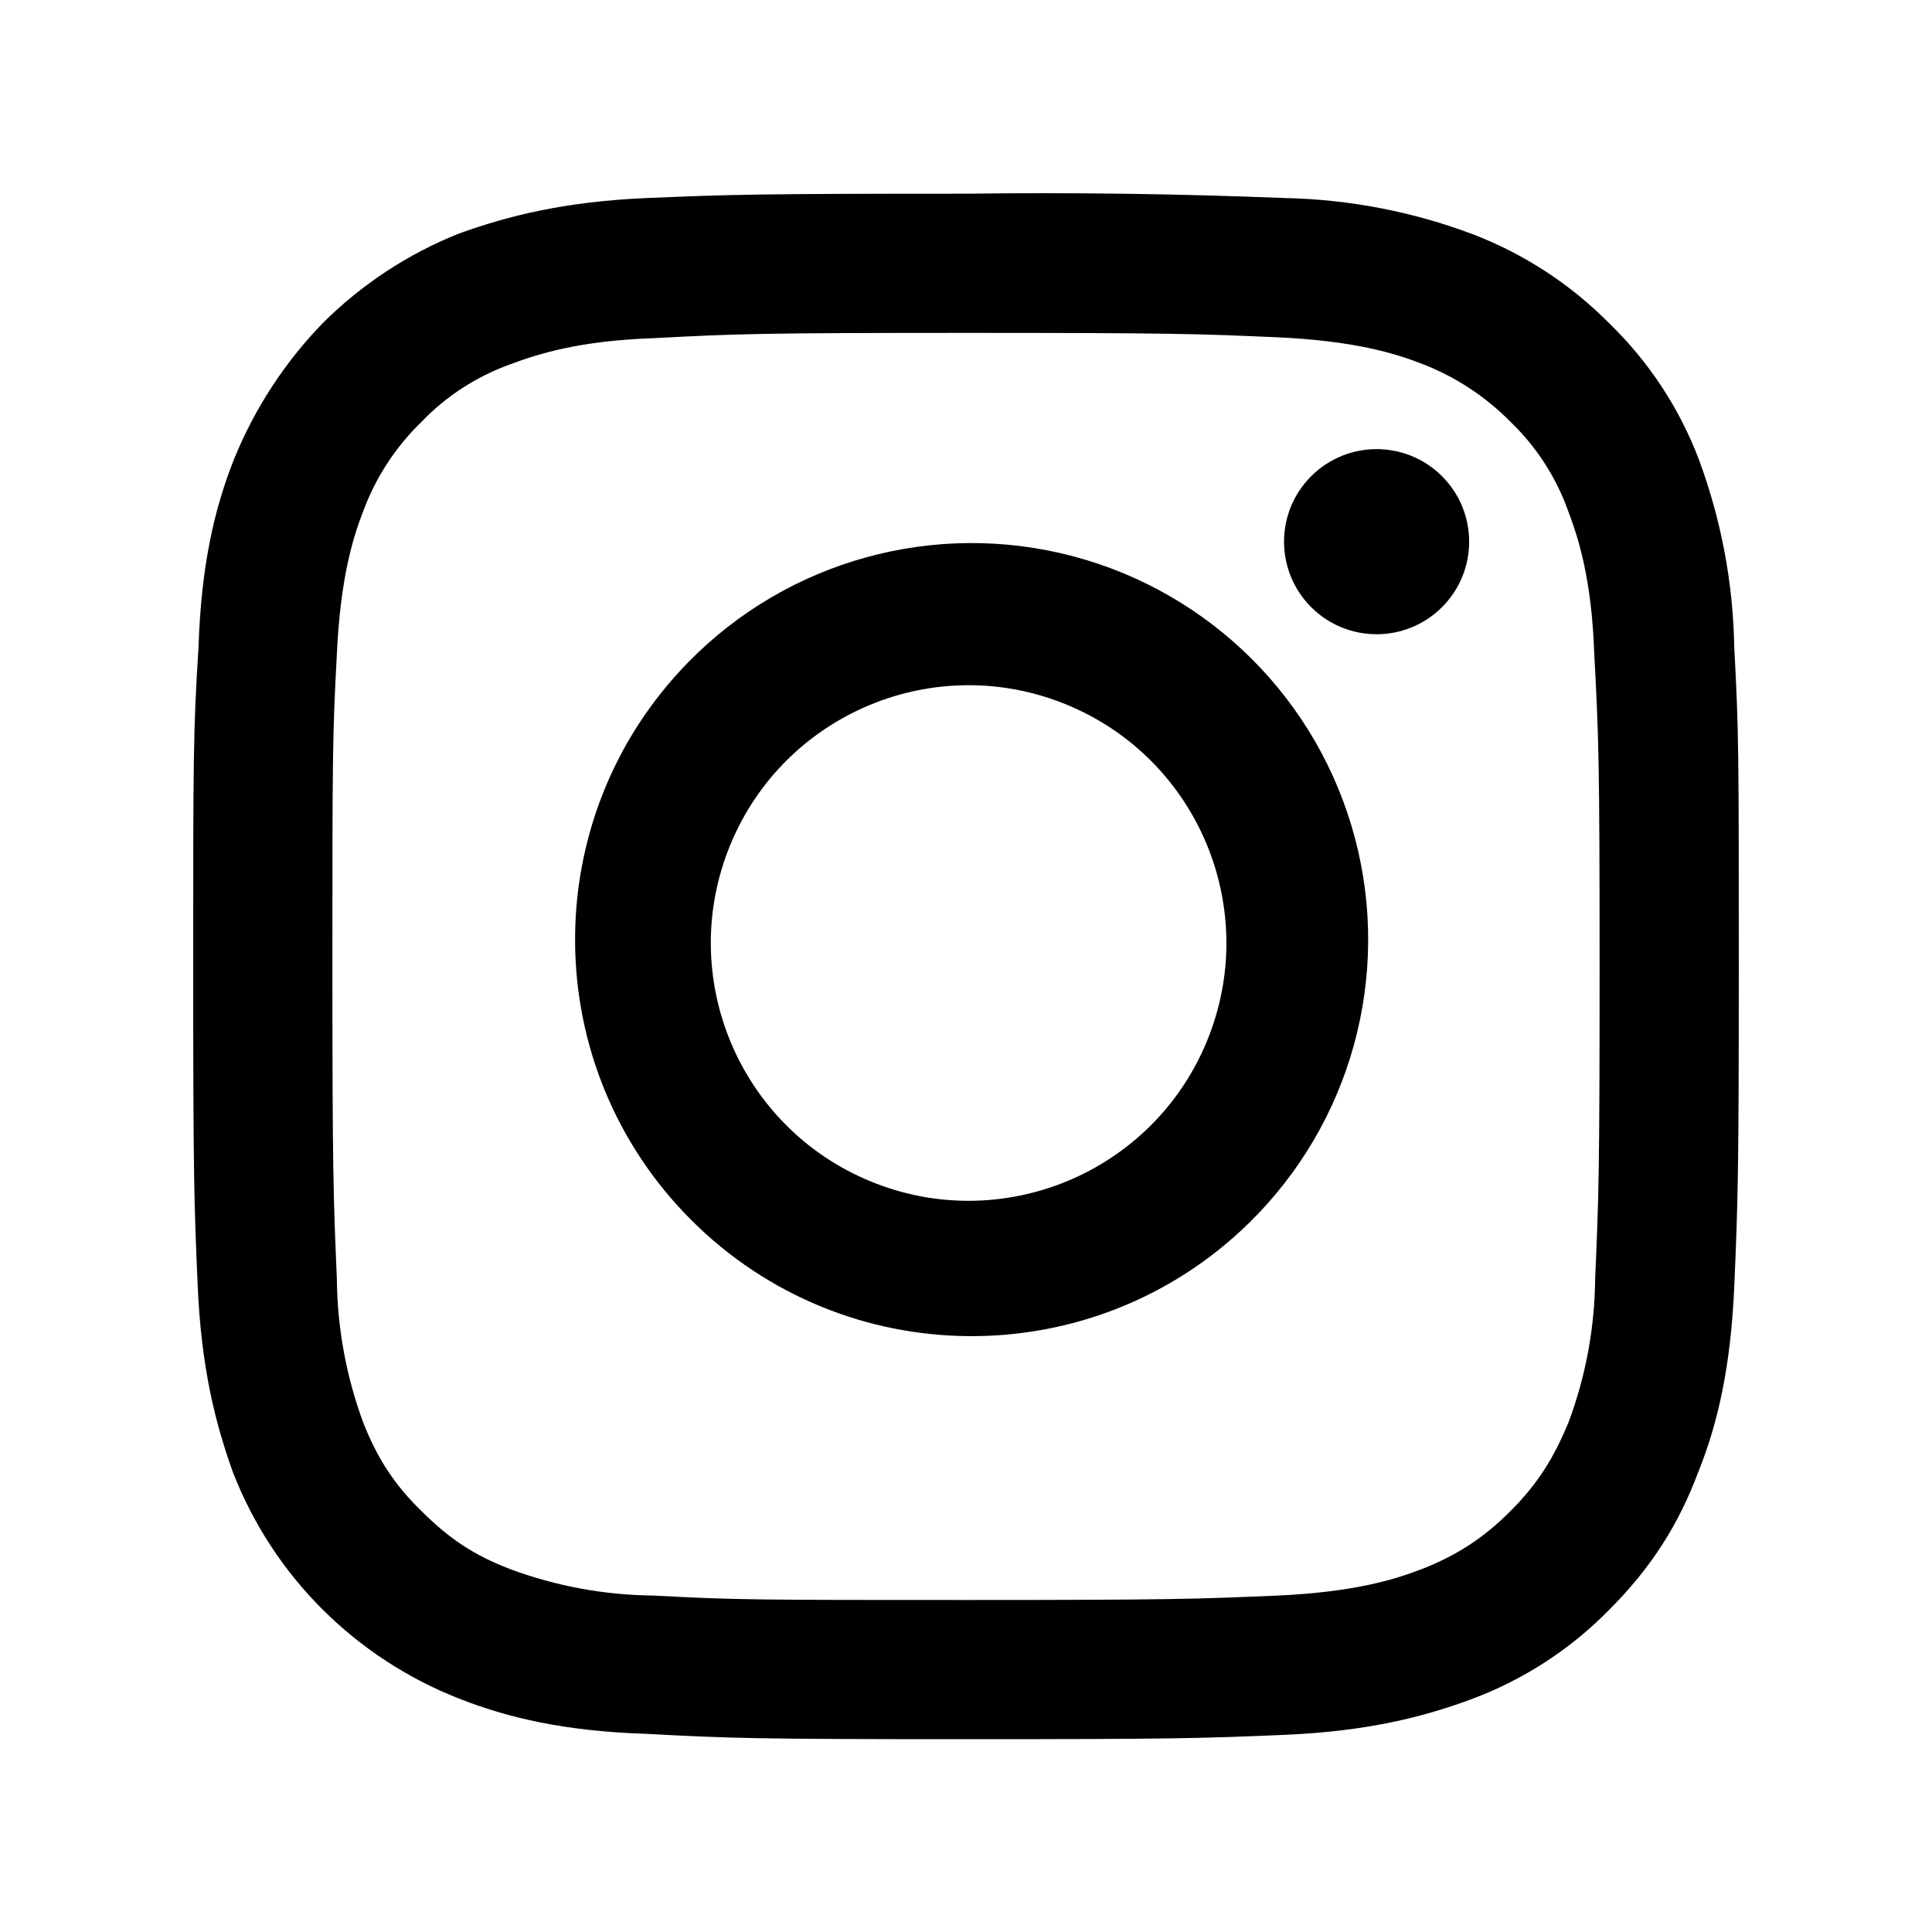
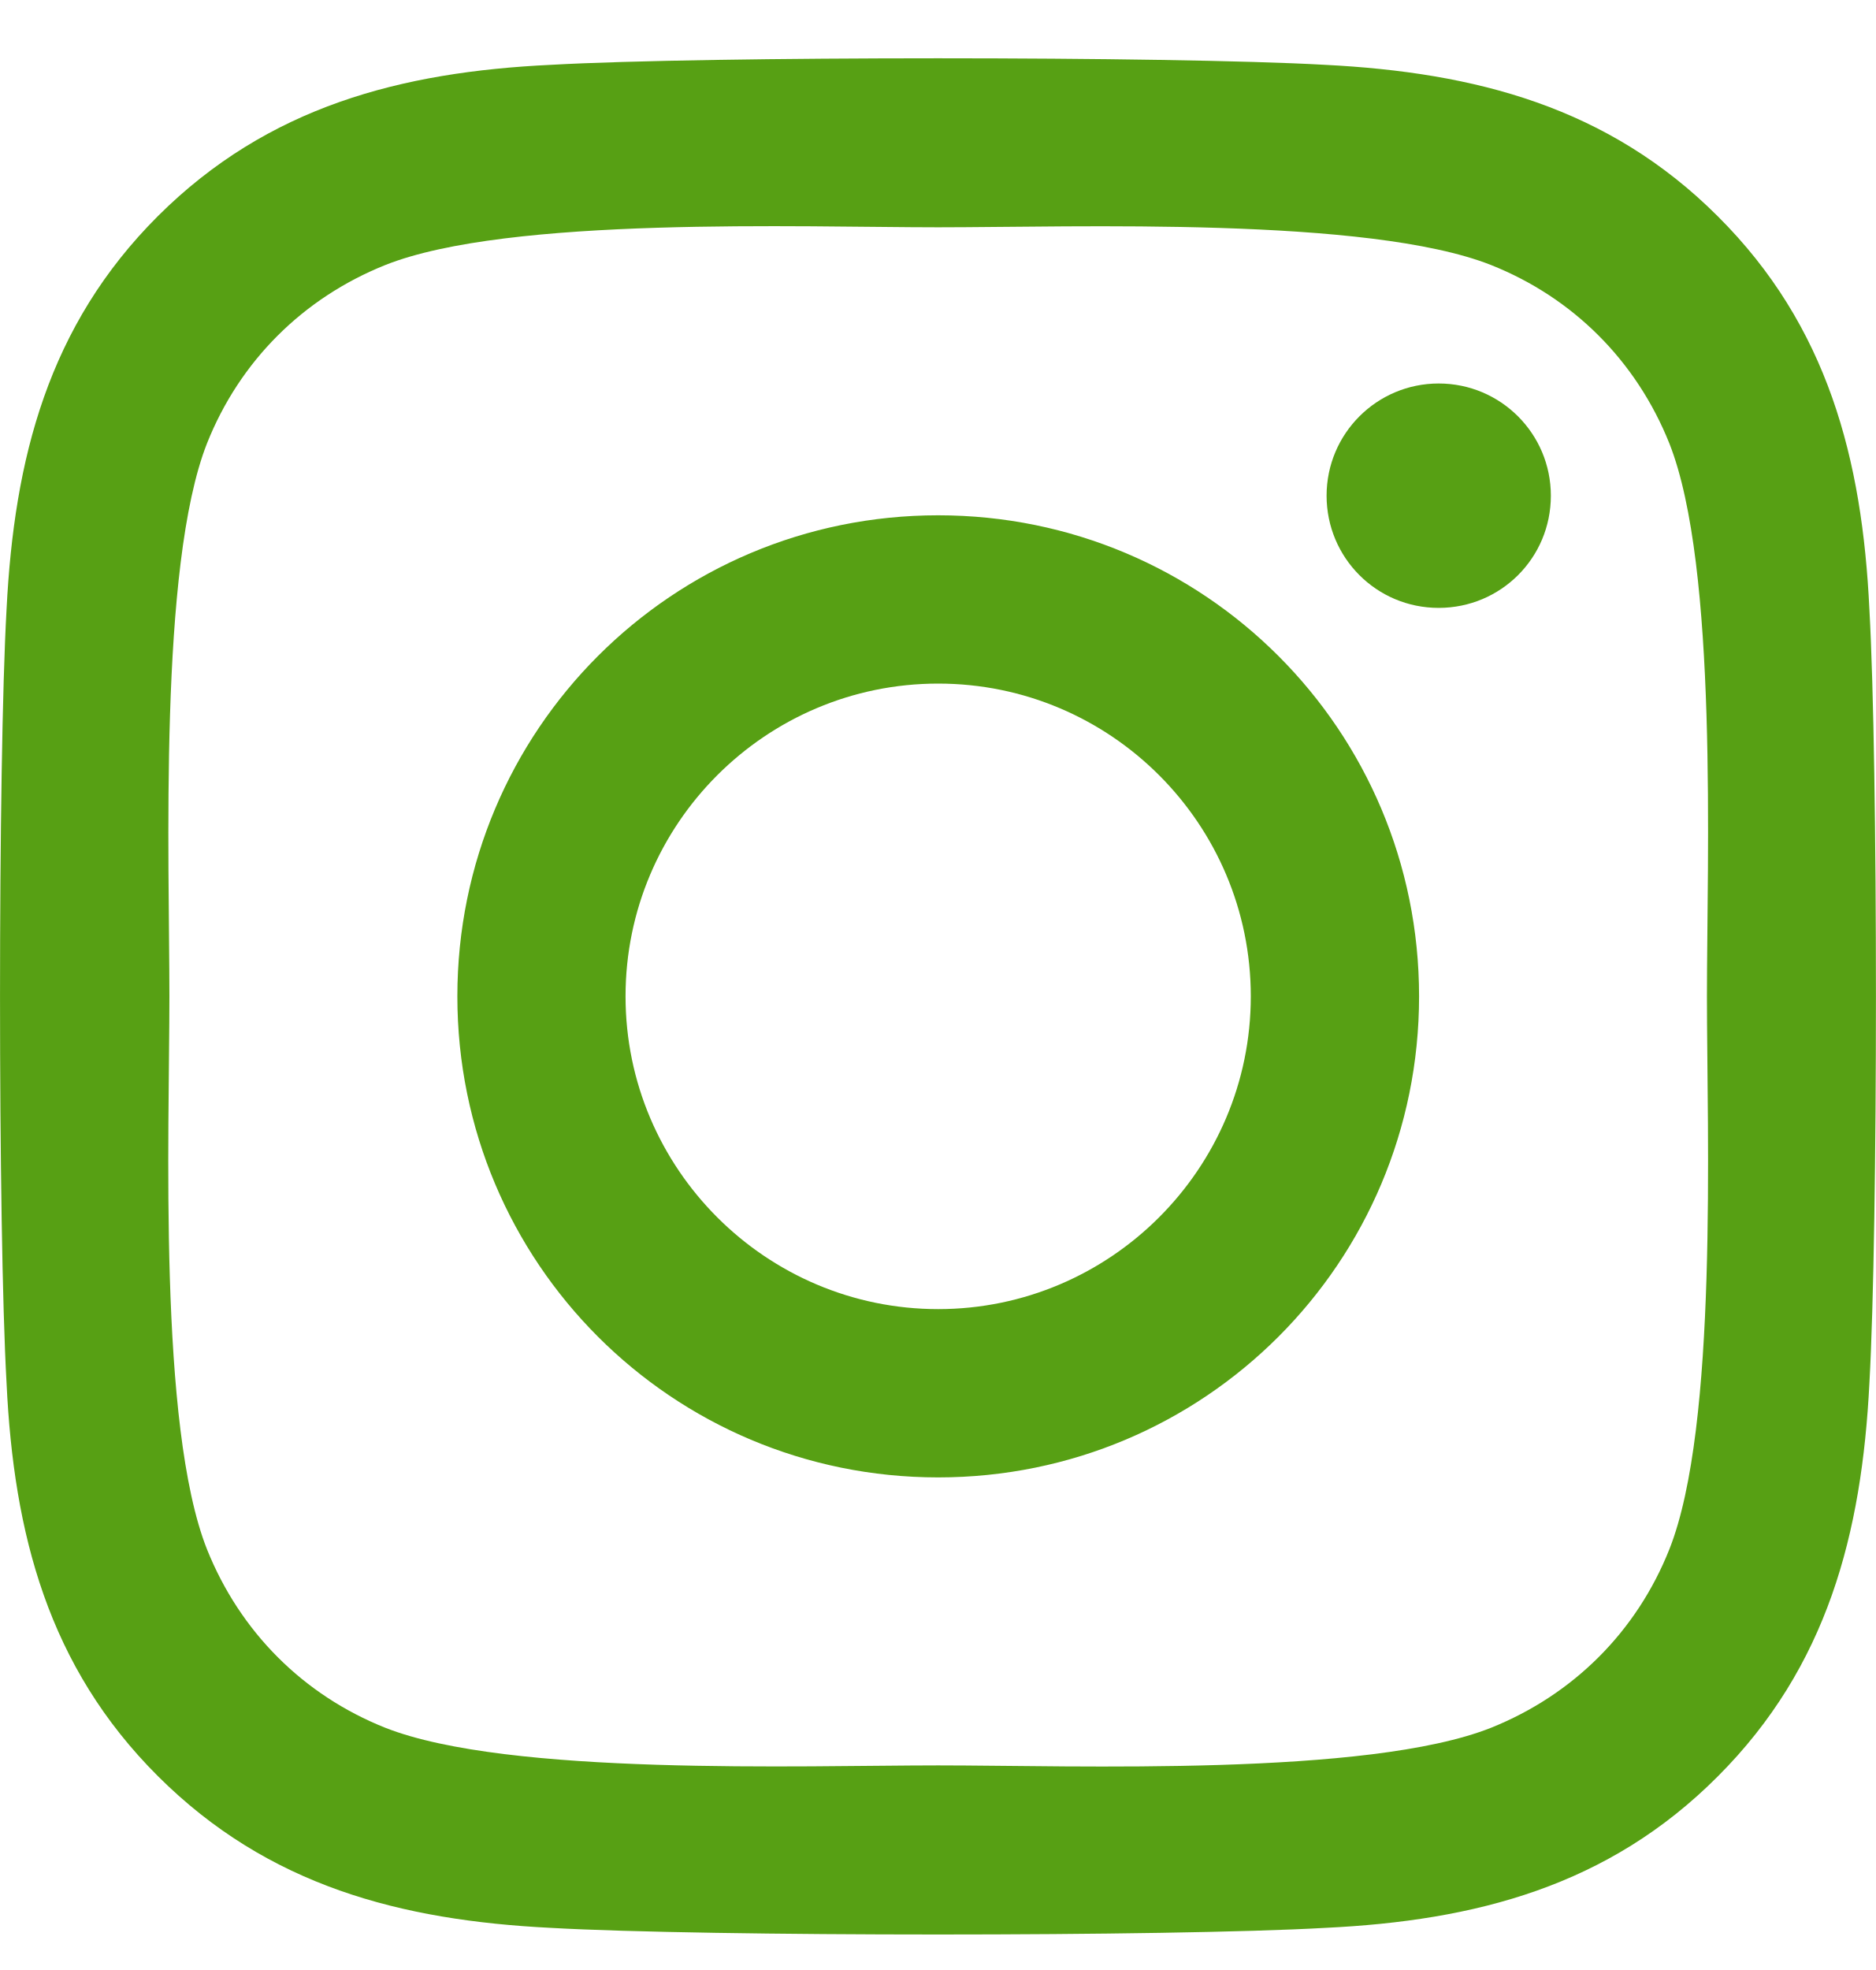
- <svg class="icon icon-instagram" viewBox="0 0 20 20">
-   <path fill="currentColor" fill-rule="evenodd" d="M13.23 3.492c-.84-.037-1.096-.046-3.23-.046-2.144 0-2.39.01-3.238.055-.776.027-1.195.164-1.487.273a2.4 2.4 0 0 0-.912.593 2.5 2.5 0 0 0-.602.922c-.11.282-.238.702-.274 1.486-.046.84-.046 1.095-.046 3.23s.01 2.39.046 3.229c.004.51.097 1.016.274 1.495.145.365.319.639.602.913.282.282.538.456.92.602.474.176.974.268 1.479.273.848.046 1.103.046 3.238.046s2.39-.01 3.23-.046c.784-.036 1.203-.164 1.486-.273.374-.146.648-.329.921-.602.283-.283.447-.548.602-.922.177-.476.27-.979.274-1.486.037-.84.046-1.095.046-3.23s-.01-2.39-.055-3.229c-.027-.784-.164-1.204-.274-1.495a2.4 2.4 0 0 0-.593-.913 2.6 2.6 0 0 0-.92-.602c-.284-.11-.703-.237-1.488-.273ZM6.697 2.05c.857-.036 1.131-.045 3.302-.045a63 63 0 0 1 3.302.045c.664.014 1.321.14 1.943.374a4 4 0 0 1 1.414.922c.41.397.728.88.93 1.414.23.622.354 1.279.365 1.942C18 7.56 18 7.824 18 10.005c0 2.17-.01 2.444-.046 3.292-.036.858-.173 1.442-.374 1.943-.2.53-.474.976-.92 1.423a3.9 3.9 0 0 1-1.415.922c-.51.191-1.095.337-1.943.374-.857.036-1.122.045-3.302.045-2.171 0-2.445-.009-3.302-.055-.849-.027-1.432-.164-1.943-.364a4.15 4.15 0 0 1-1.414-.922 4.1 4.1 0 0 1-.93-1.423c-.183-.51-.329-1.085-.365-1.943C2.009 12.45 2 12.167 2 10.004c0-2.161 0-2.435.055-3.302.027-.848.164-1.432.365-1.942a4.4 4.4 0 0 1 .92-1.414 4.2 4.2 0 0 1 1.415-.93c.51-.183 1.094-.33 1.943-.366Zm.427 4.806a4.105 4.105 0 1 1 5.805 5.805 4.105 4.105 0 0 1-5.805-5.805m1.882 5.371a2.668 2.668 0 1 0 2.042-4.93 2.668 2.668 0 0 0-2.042 4.93m5.922-5.942a.958.958 0 1 1-1.355-1.355.958.958 0 0 1 1.355 1.355" clip-rule="evenodd" />
+ <svg xmlns="http://www.w3.org/2000/svg" class="icon icon-instagram" width="20" height="21" viewBox="0 0 20 21" fill="none">
+   <path d="M10.002 5.493C7.165 5.493 4.876 7.783 4.876 10.621C4.876 13.459 7.165 15.749 10.002 15.749C12.84 15.749 15.129 13.459 15.129 10.621C15.129 7.783 12.84 5.493 10.002 5.493ZM10.002 13.955C8.168 13.955 6.669 12.46 6.669 10.621C6.669 8.782 8.164 7.287 10.002 7.287C11.841 7.287 13.335 8.782 13.335 10.621C13.335 12.46 11.836 13.955 10.002 13.955ZM16.534 5.284C16.534 5.949 15.999 6.48 15.338 6.48C14.674 6.48 14.143 5.944 14.143 5.284C14.143 4.623 14.678 4.088 15.338 4.088C15.999 4.088 16.534 4.623 16.534 5.284ZM19.93 6.497C19.854 4.895 19.488 3.476 18.315 2.307C17.146 1.138 15.727 0.772 14.125 0.691C12.474 0.598 7.526 0.598 5.875 0.691C4.278 0.767 2.859 1.133 1.685 2.302C0.512 3.472 0.151 4.891 0.07 6.493C-0.023 8.144 -0.023 13.094 0.07 14.745C0.146 16.347 0.512 17.766 1.685 18.935C2.859 20.105 4.273 20.471 5.875 20.551C7.526 20.645 12.474 20.645 14.125 20.551C15.727 20.475 17.146 20.109 18.315 18.935C19.483 17.766 19.849 16.347 19.93 14.745C20.023 13.094 20.023 8.149 19.93 6.497ZM17.797 16.516C17.449 17.391 16.775 18.065 15.896 18.418C14.58 18.94 11.457 18.819 10.002 18.819C8.548 18.819 5.42 18.935 4.108 18.418C3.234 18.07 2.56 17.396 2.207 16.516C1.685 15.2 1.806 12.076 1.806 10.621C1.806 9.166 1.69 6.038 2.207 4.726C2.555 3.851 3.229 3.177 4.108 2.825C5.424 2.302 8.548 2.423 10.002 2.423C11.457 2.423 14.585 2.307 15.896 2.825C16.771 3.173 17.445 3.847 17.797 4.726C18.319 6.042 18.198 9.166 18.198 10.621C18.198 12.076 18.319 15.204 17.797 16.516Z" fill="#57A014" />
</svg>
